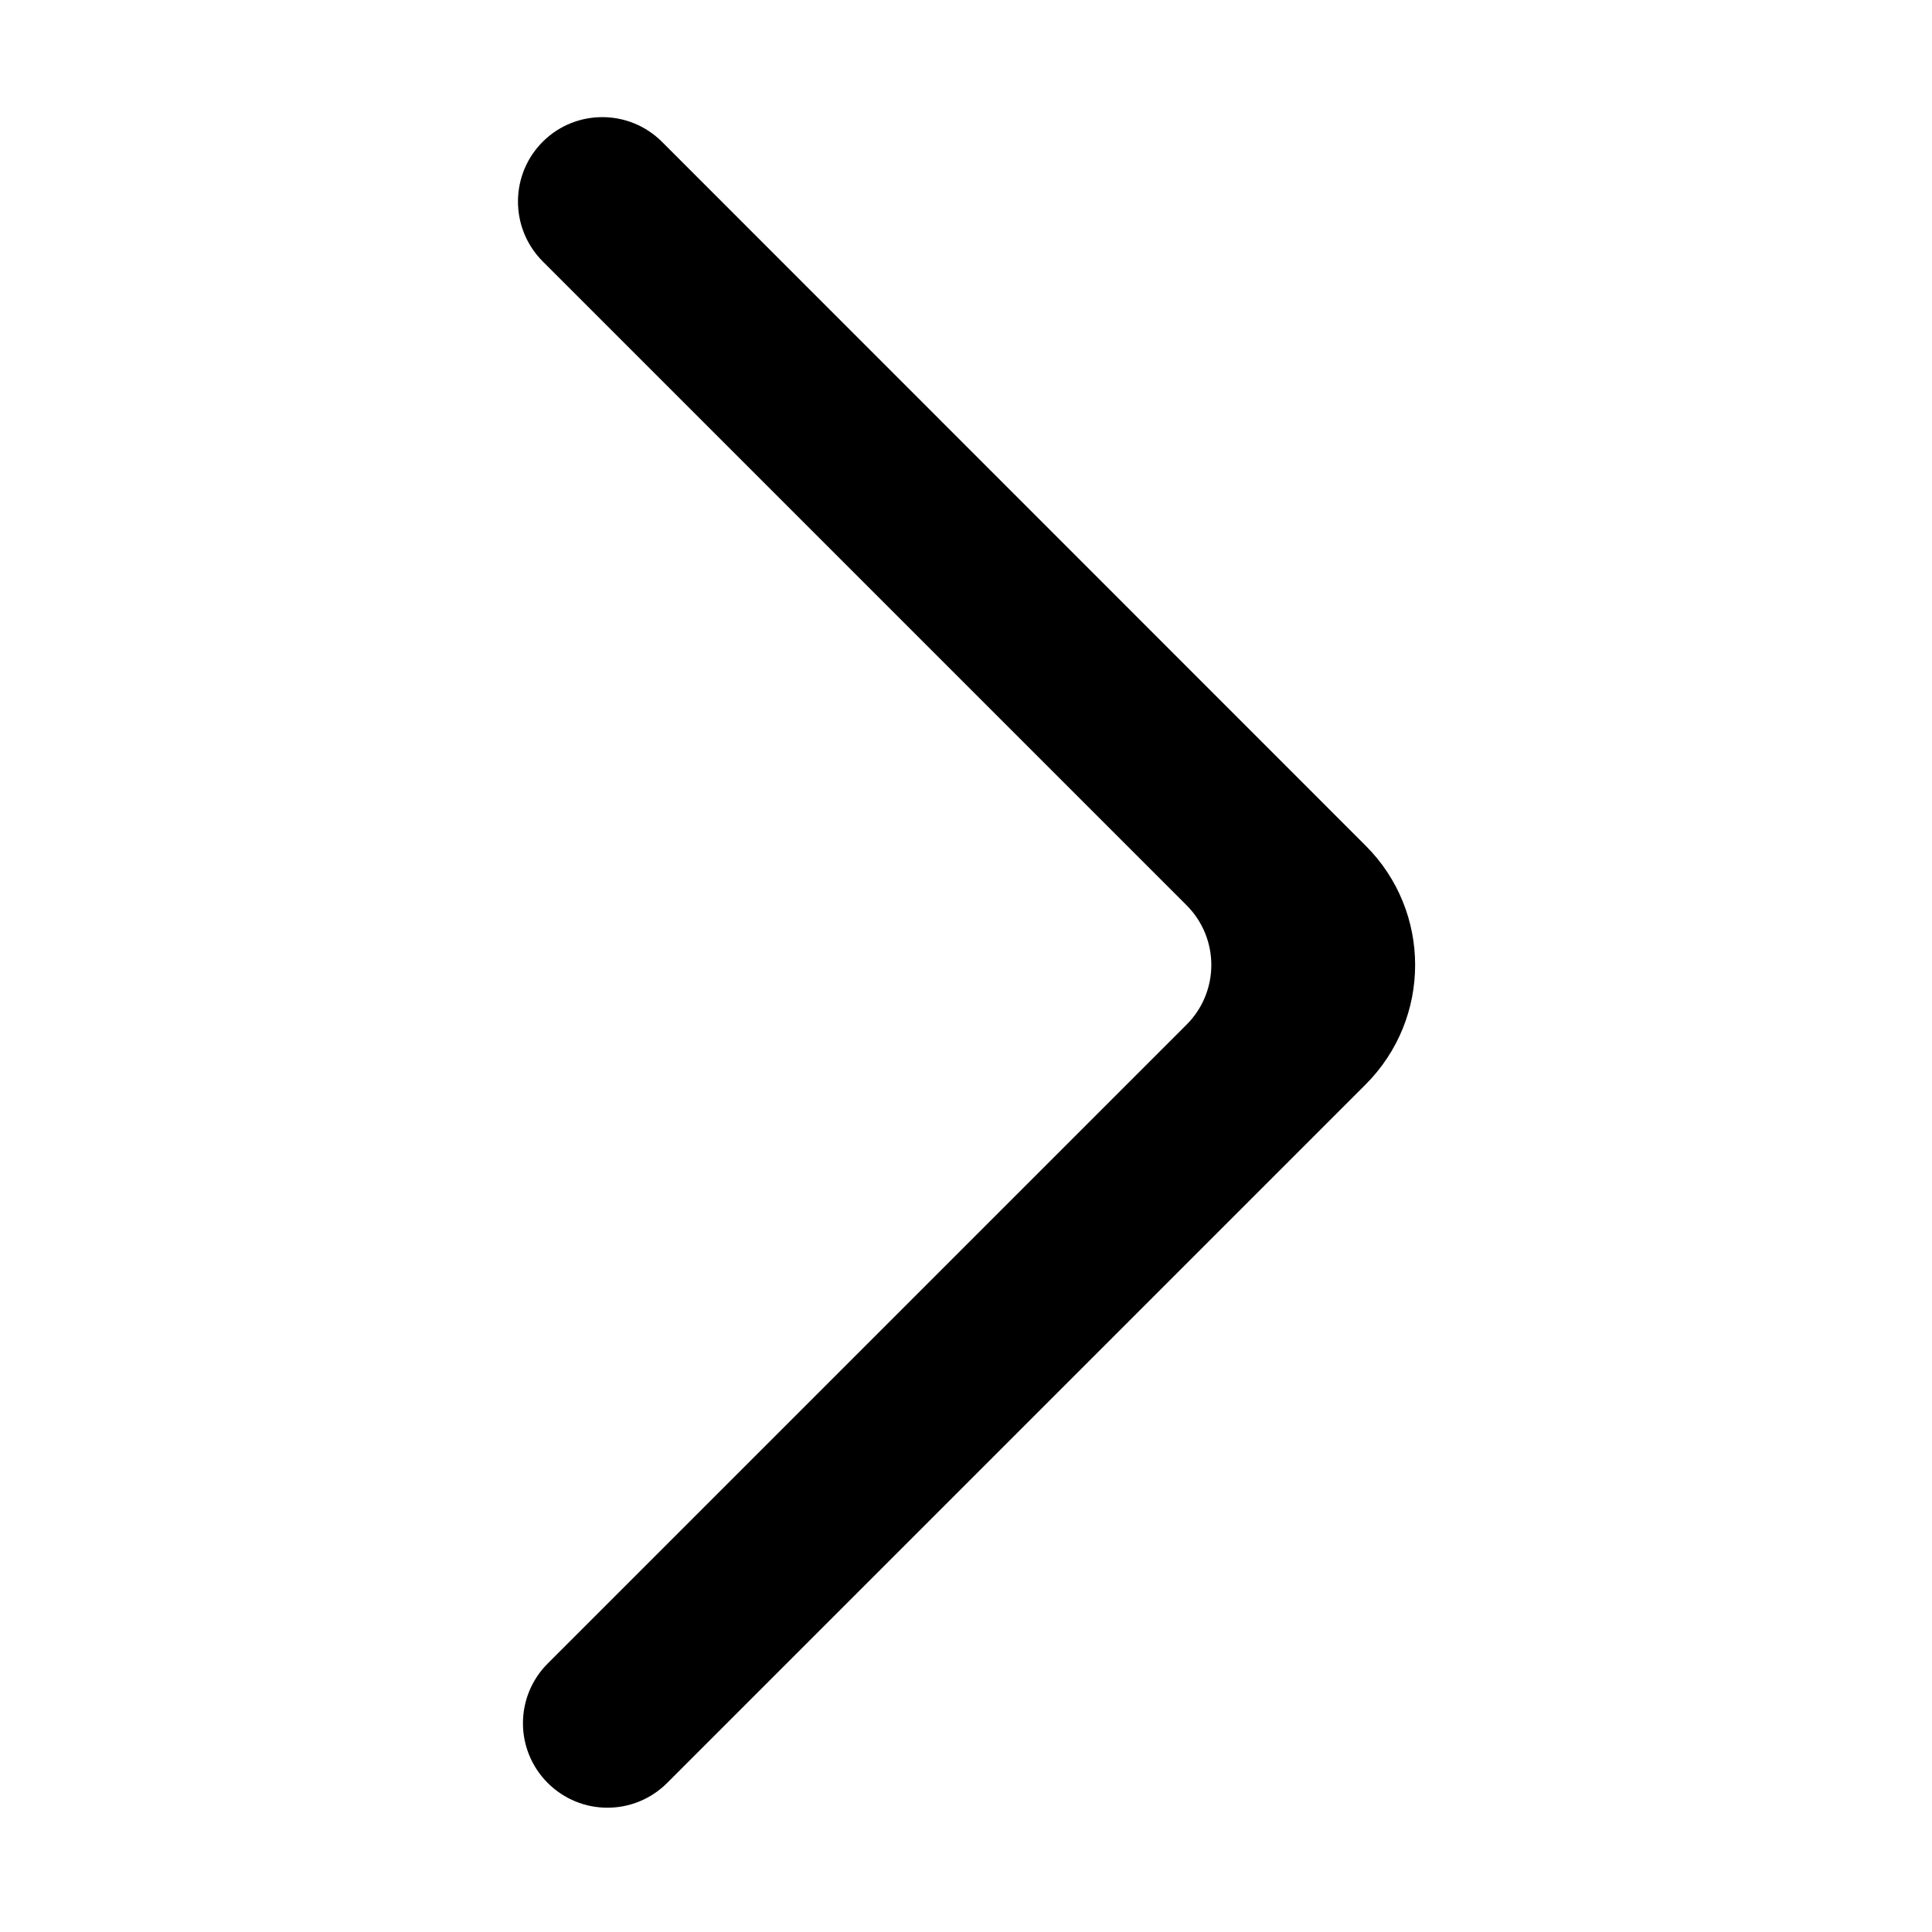
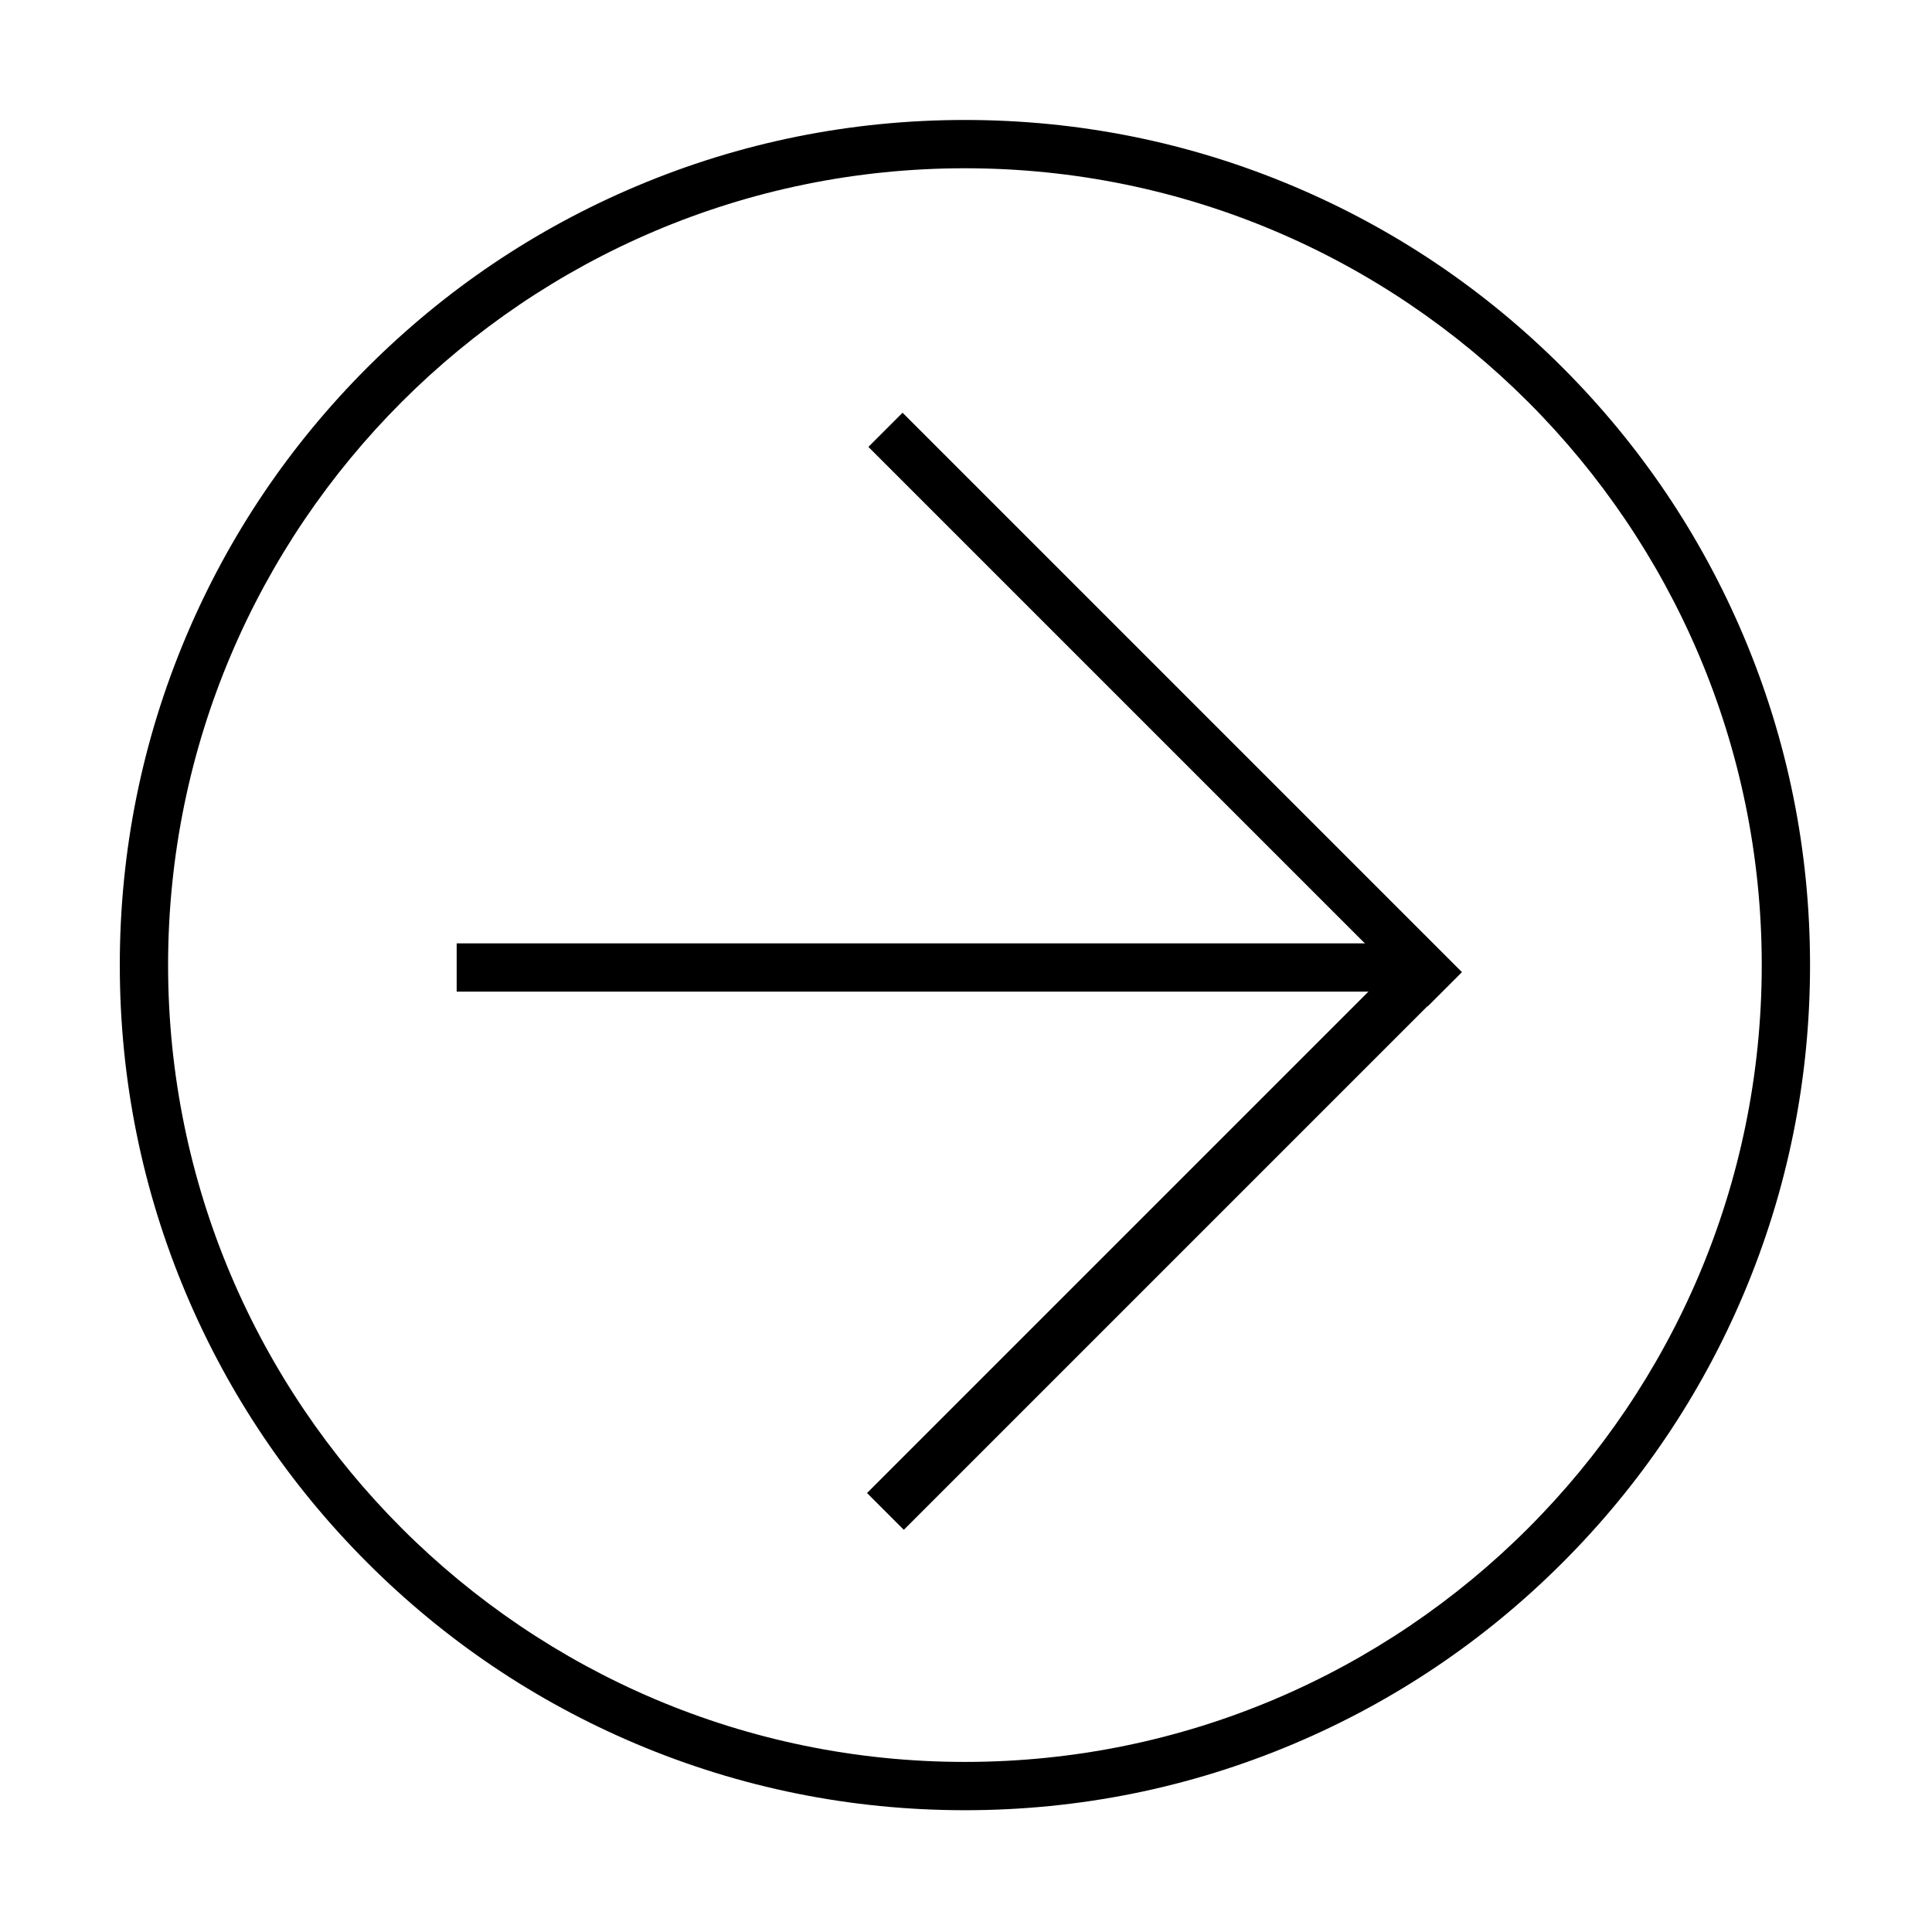
- <svg xmlns="http://www.w3.org/2000/svg" t="1580978198283" class="icon" viewBox="0 0 1024 1024" version="1.1" p-id="1099" width="200" height="200">
+ <svg xmlns="http://www.w3.org/2000/svg" t="1584313407297" class="icon" viewBox="0 0 1024 1024" version="1.1" p-id="3488" width="200" height="200">
  <defs>
    <style type="text/css" />
  </defs>
-   <path d="M290.3 945c17.5 17.5 45.8 17.5 63.3 0l370.2-370.2c35-35 35-91.7 0-126.6l-372.9-373c-17.3-17.3-45.3-17.5-62.8-0.5-17.9 17.4-18.1 46.1-0.5 63.8l341.3 341.3c17.5 17.5 17.5 45.8 0 63.3L290.3 881.7c-17.5 17.5-17.5 45.8 0 63.3z" p-id="1100" />
+   <path d="M242.044 500.005l510.63 0 0 25.583-510.63 0 0-25.583Z" p-id="3489" />
+   <path d="M774.866 515.246l-18.111 18.111-296.49-296.49 18.111-18.111 296.49 296.49Z" p-id="3490" />
+   <path d="M774.005 515.858l-294.975 294.975-19.495-19.495 294.975-294.975 19.495 19.495Z" p-id="3491" />
+   <path d="M337.067 924.244c-53.341-22.562-101.243-54.857-142.376-95.991-41.133-41.134-73.429-89.036-95.99-142.377-23.361-55.232-35.206-113.894-35.206-174.357 0-60.465 11.845-119.129 35.206-174.36 22.561-53.341 54.856-101.243 95.99-142.376s89.035-73.428 142.377-95.99c55.232-23.361 113.895-35.205 174.36-35.205S630.556 75.432 685.787 98.793c53.342 22.561 101.244 54.856 142.377 95.99s73.428 89.035 95.99 142.376c23.36 55.232 35.204 113.895 35.204 174.36 0 60.463-11.844 119.126-35.204 174.357-22.562 53.341-54.856 101.243-95.99 142.377-41.133 41.133-89.035 73.429-142.377 95.991-55.231 23.361-113.894 35.207-174.359 35.207S392.299 947.605 337.067 924.244zM89.092 511.519c0 232.877 189.459 422.335 422.336 422.335 232.875 0 422.335-189.459 422.335-422.335S744.303 89.183 511.427 89.183C278.551 89.183 89.092 278.642 89.092 511.519z" p-id="3492" />
</svg>
